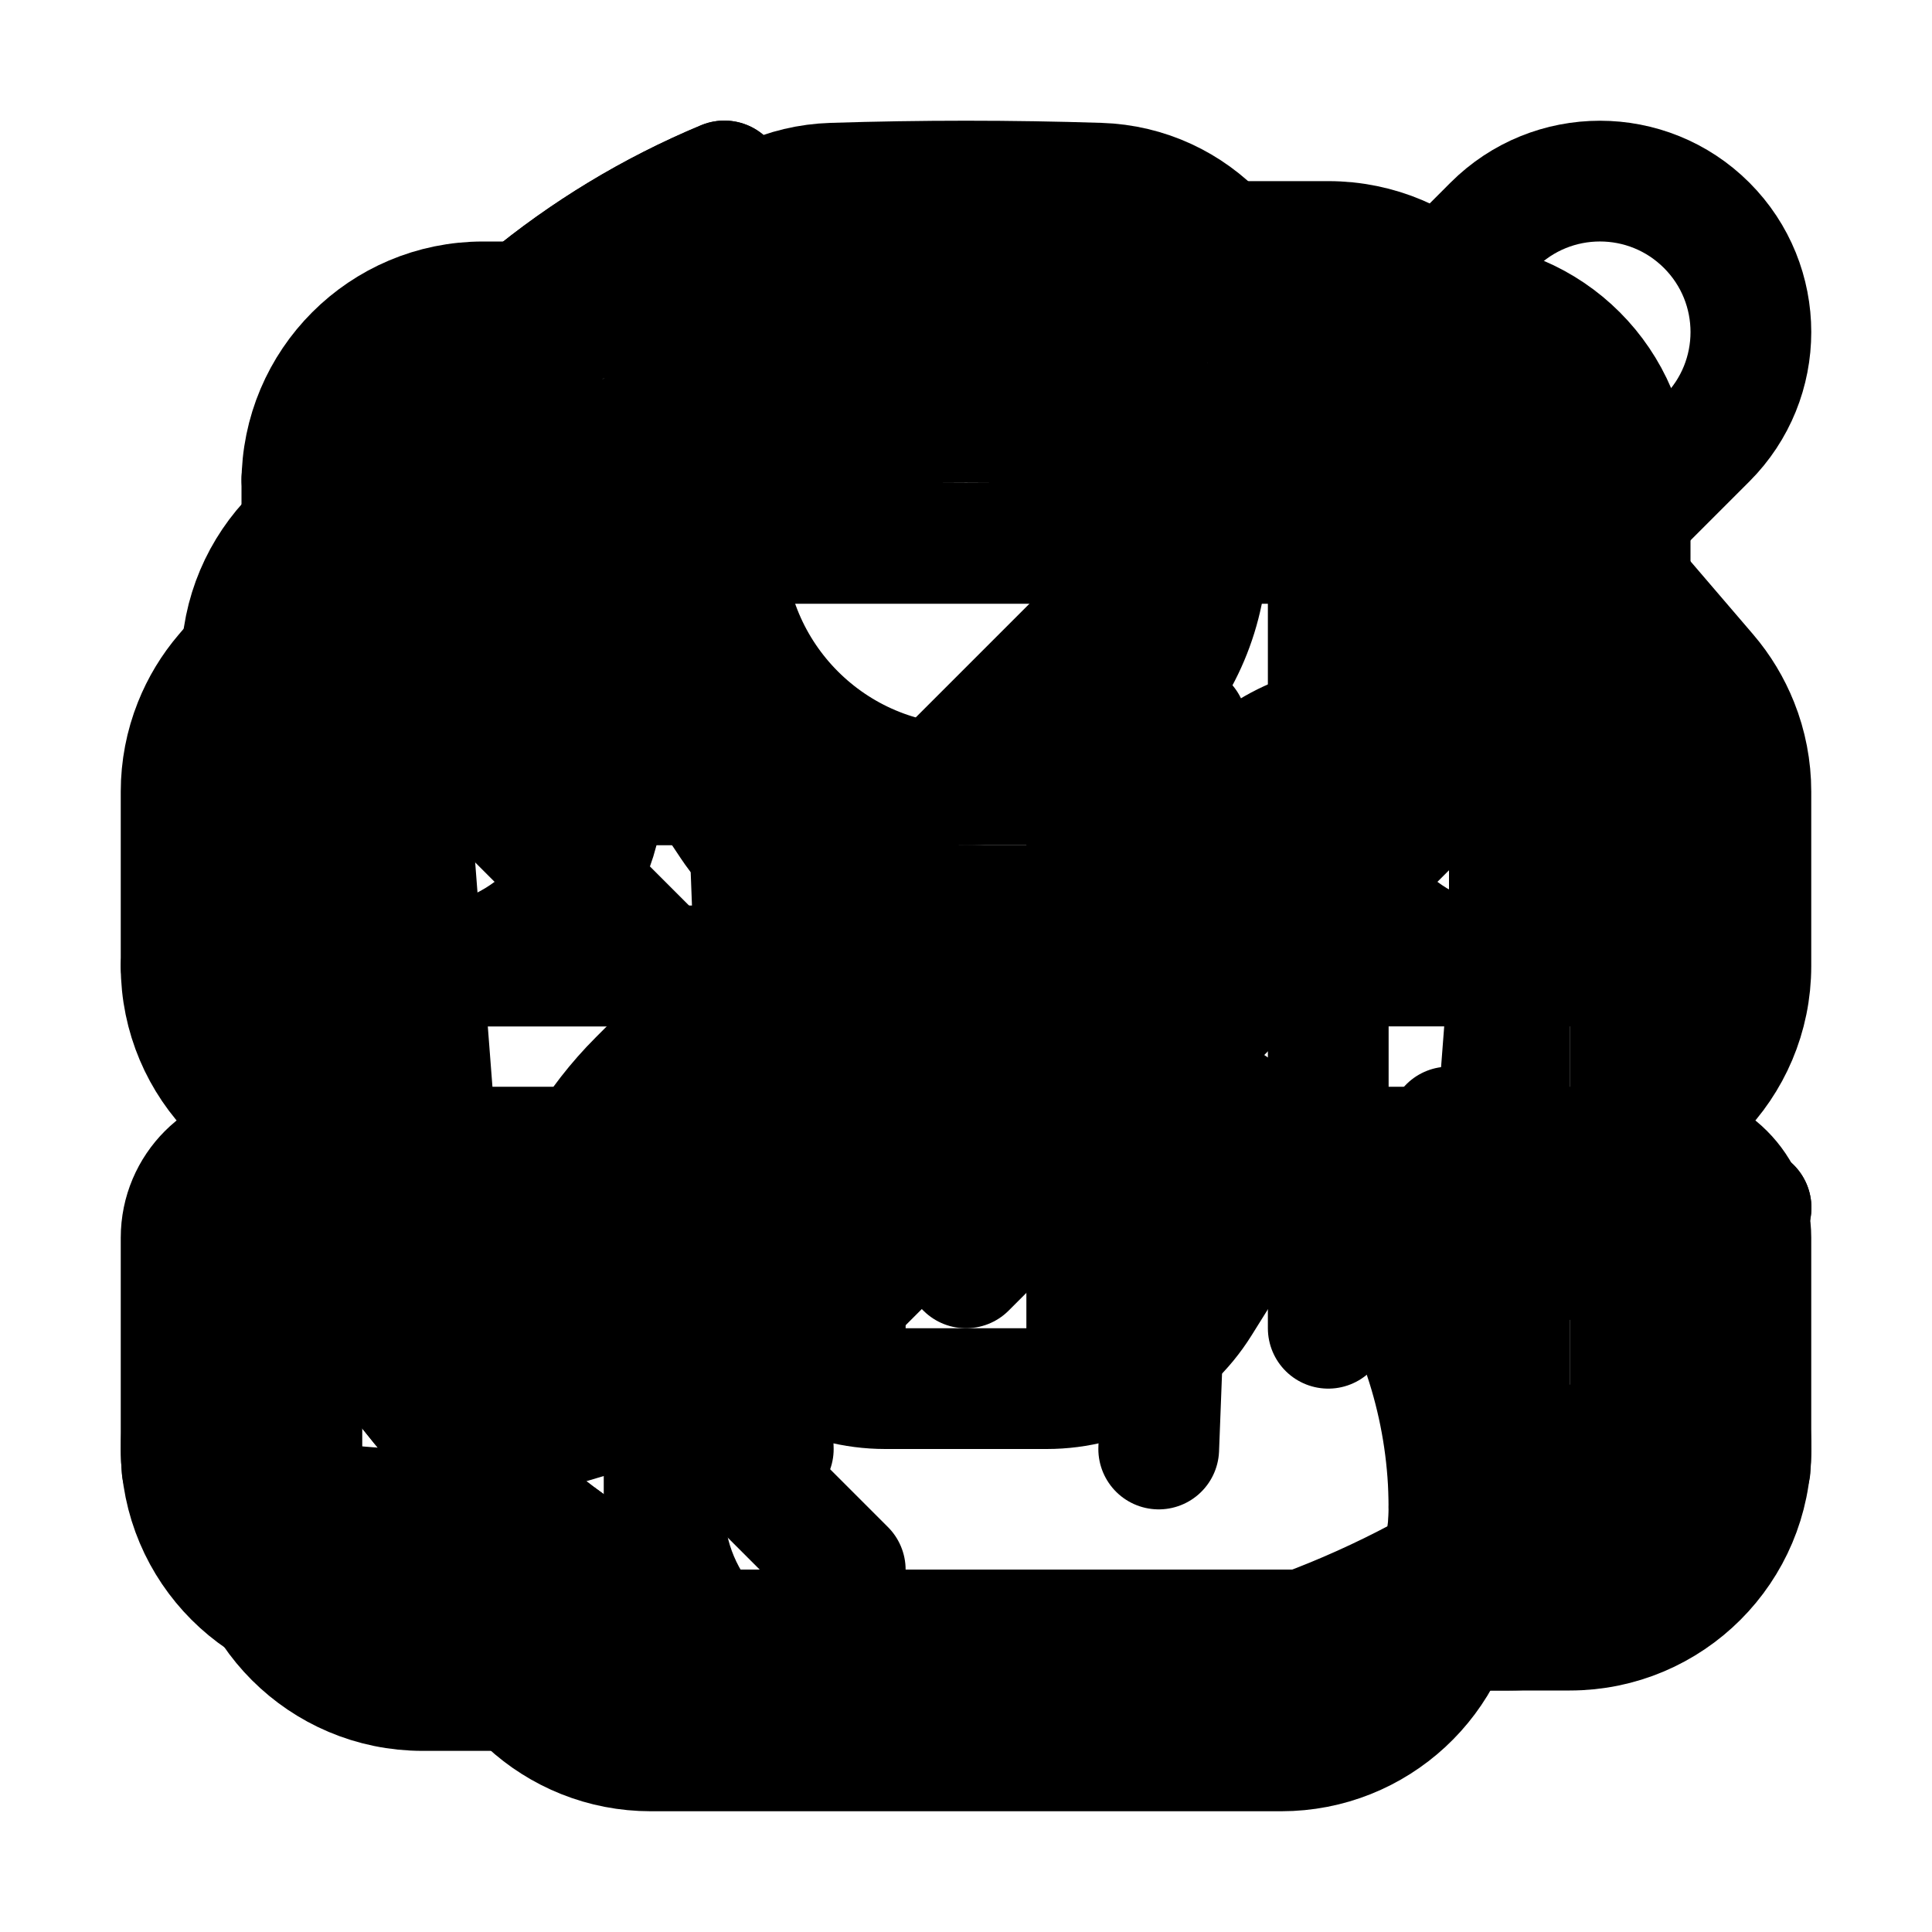
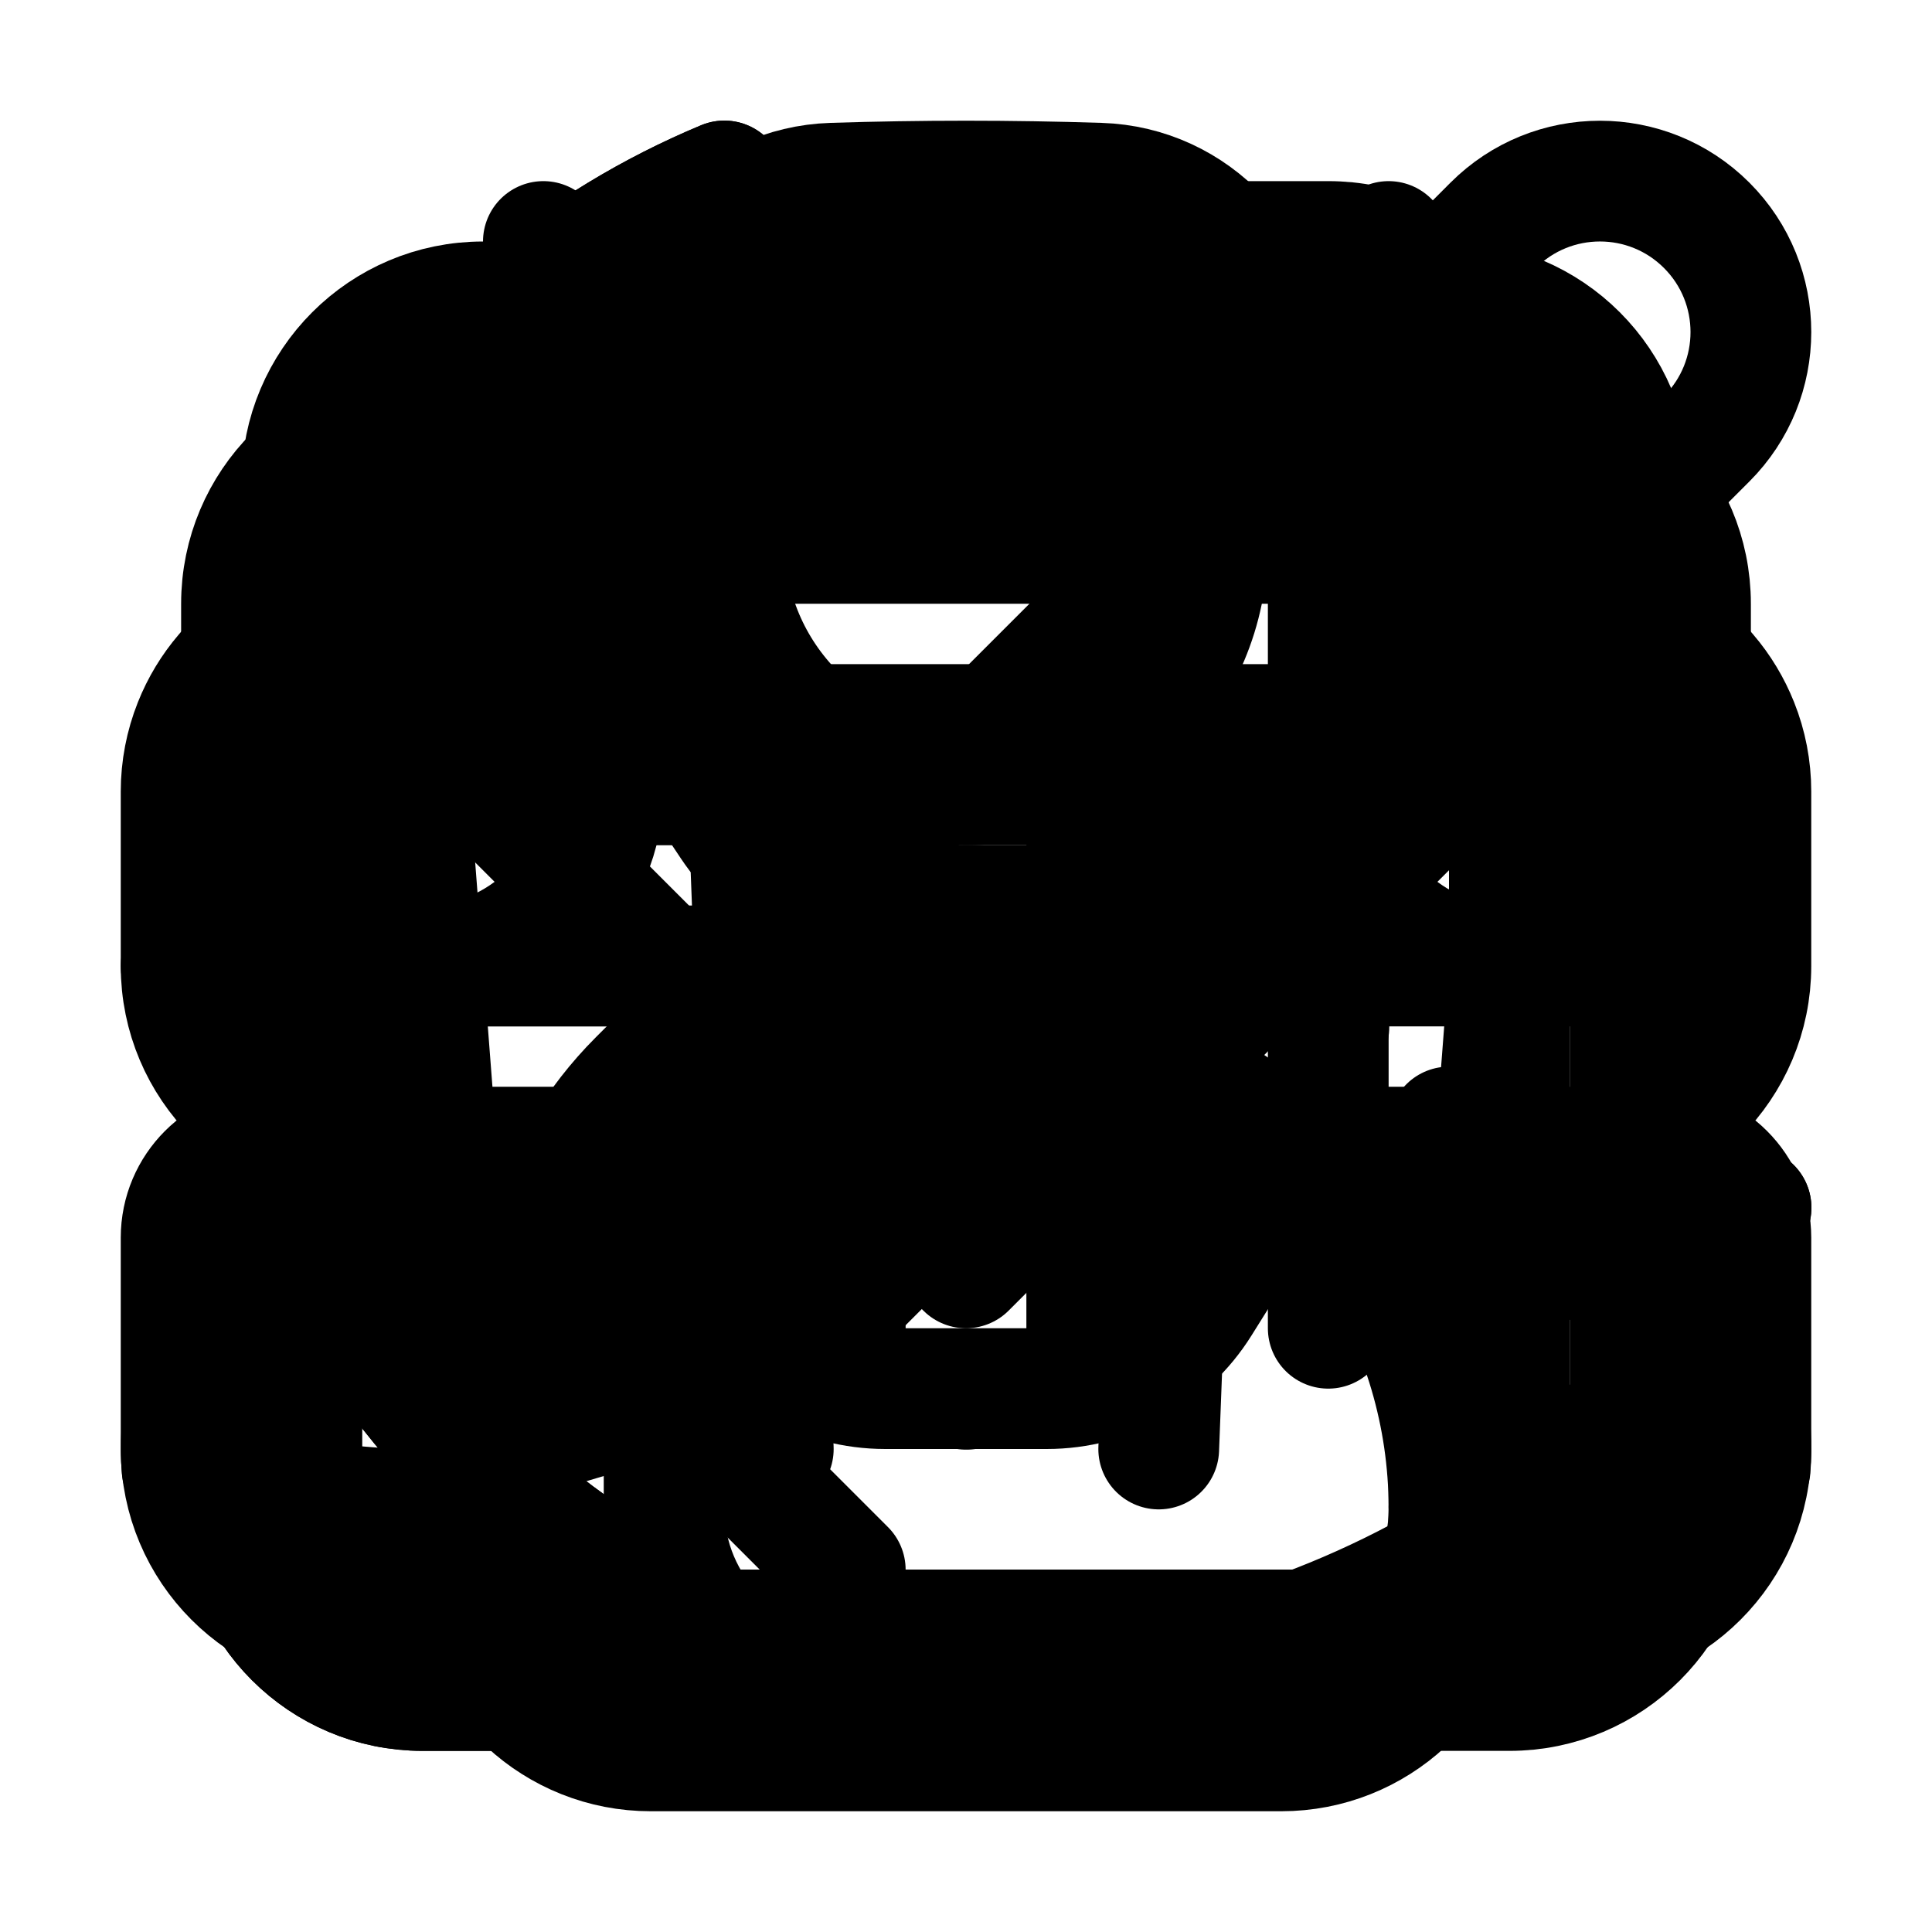
<svg xmlns="http://www.w3.org/2000/svg" fill="none" viewBox="0 0 24 24" stroke-width="1.5" stroke="currentColor" aria-hidden="true" data-slot="icon" class="size-6">
  <g id="inbox_stack">
    <path stroke-linecap="round" stroke-linejoin="round" d="m7.875 14.25 1.214 1.942a2.25 2.25 0 0 0 1.908 1.058h2.006c.776 0 1.497-.4 1.908-1.058l1.214-1.942M2.41 9h4.636a2.25 2.25 0 0 1 1.872 1.002l.164.246a2.25 2.25 0 0 0 1.872 1.002h2.092a2.25 2.25 0 0 0 1.872-1.002l.164-.246A2.25 2.25 0 0 1 16.954 9h4.636M2.41 9a2.25 2.25 0 0 0-.16.832V12a2.25 2.25 0 0 0 2.25 2.25h15A2.25 2.25 0 0 0 21.75 12V9.832c0-.287-.055-.57-.16-.832M2.41 9a2.25 2.25 0 0 1 .382-.632l3.285-3.832a2.25 2.25 0 0 1 1.708-.786h8.43c.657 0 1.281.287 1.709.786l3.284 3.832c.163.19.291.404.382.632M4.5 20.25h15A2.25 2.25 0 0 0 21.75 18v-2.625c0-.621-.504-1.125-1.125-1.125H3.375c-.621 0-1.125.504-1.125 1.125V18a2.25 2.25 0 0 0 2.25 2.25Z" />
  </g>
  <g id="user_group">
    <path stroke-linecap="round" stroke-linejoin="round" d="M18 18.72a9.094 9.094 0 0 0 3.741-.479 3 3 0 0 0-4.682-2.72m.94 3.198.001.031c0 .225-.012.447-.037.666A11.944 11.944 0 0 1 12 21c-2.17 0-4.207-.576-5.963-1.584A6.062 6.062 0 0 1 6 18.719m12 0a5.971 5.971 0 0 0-.941-3.197m0 0A5.995 5.995 0 0 0 12 12.75a5.995 5.995 0 0 0-5.058 2.772m0 0a3 3 0 0 0-4.681 2.72 8.986 8.986 0 0 0 3.74.477m.94-3.197a5.971 5.971 0 0 0-.94 3.197M15 6.75a3 3 0 1 1-6 0 3 3 0 0 1 6 0Zm6 3a2.25 2.25 0 1 1-4.5 0 2.25 2.25 0 0 1 4.5 0Zm-13.5 0a2.25 2.25 0 1 1-4.5 0 2.25 2.25 0 0 1 4.5 0Z" />
  </g>
  <g id="rectangle_stack">
    <path stroke-linecap="round" stroke-linejoin="round" d="M6 6.878V6a2.25 2.25 0 0 1 2.25-2.25h7.5A2.25 2.25 0 0 1 18 6v.878m-12 0c.235-.083.487-.128.75-.128h10.5c.263 0 .515.045.75.128m-12 0A2.25 2.25 0 0 0 4.5 9v.878m13.5-3A2.25 2.25 0 0 1 19.5 9v.878m0 0a2.246 2.246 0 0 0-.75-.128H5.25c-.263 0-.515.045-.75.128m15 0A2.25 2.25 0 0 1 21 12v6a2.25 2.25 0 0 1-2.25 2.25H5.25A2.25 2.25 0 0 1 3 18v-6c0-.98.626-1.813 1.5-2.122" />
  </g>
  <g id="chart_bar_square">
    <path stroke-linecap="round" stroke-linejoin="round" d="M7.5 14.25v2.25m3-4.5v4.5m3-6.75v6.75m3-9v9M6 20.25h12A2.25 2.25 0 0 0 20.25 18V6A2.25 2.25 0 0 0 18 3.75H6A2.25 2.25 0 0 0 3.75 6v12A2.25 2.25 0 0 0 6 20.25Z" />
  </g>
  <g id="chevron_down">
    <path stroke-linecap="round" stroke-linejoin="round" d="m19.5 8.25-7.5 7.5-7.5-7.5" />
  </g>
  <g id="moon">
    <path stroke-linecap="round" stroke-linejoin="round" d="M21.752 15.002A9.72 9.72 0 0 1 18 15.75c-5.385 0-9.75-4.365-9.75-9.75 0-1.33.266-2.597.748-3.752A9.753 9.753 0 0 0 3 11.25C3 16.635 7.365 21 12.75 21a9.753 9.753 0 0 0 9.002-5.998Z" />
  </g>
  <g id="question_mark_circle">
    <path stroke-linecap="round" stroke-linejoin="round" d="M21.752 15.002A9.72 9.72 0 0 1 18 15.75c-5.385 0-9.75-4.365-9.75-9.75 0-1.33.266-2.597.748-3.752A9.753 9.753 0 0 0 3 11.25C3 16.635 7.365 21 12.75 21a9.753 9.753 0 0 0 9.002-5.998Z" />
  </g>
  <g id="arrow_left_start_on_rectangle">
    <path stroke-linecap="round" stroke-linejoin="round" d="M8.25 9V5.25A2.25 2.25 0 0 1 10.5 3h6a2.25 2.25 0 0 1 2.25 2.25v13.5A2.25 2.25 0 0 1 16.5 21h-6a2.25 2.25 0 0 1-2.25-2.25V15m-3 0-3-3m0 0 3-3m-3 3H15" />
  </g>
  <g id="arrow_left">
    <path stroke-linecap="round" stroke-linejoin="round" d="M10.5 19.5 3 12m0 0 7.5-7.5M3 12h18" />
  </g>
  <g id="trash">
    <path stroke-linecap="round" stroke-linejoin="round" d="m14.74 9-.346 9m-4.788 0L9.26 9m9.968-3.21c.342.052.682.107 1.022.166m-1.022-.165L18.16 19.673a2.25 2.25 0 0 1-2.244 2.077H8.084a2.25 2.25 0 0 1-2.244-2.077L4.772 5.79m14.456 0a48.108 48.108 0 0 0-3.478-.397m-12 .562c.34-.059.68-.114 1.022-.165m0 0a48.11 48.11 0 0 1 3.478-.397m7.5 0v-.916c0-1.18-.91-2.164-2.09-2.201a51.964 51.964 0 0 0-3.32 0c-1.18.037-2.09 1.022-2.09 2.201v.916m7.5 0a48.667 48.667 0 0 0-7.5 0">
    </path>
  </g>
  <g id="edit">
    <path stroke-linecap="round" stroke-linejoin="round" d="m16.862 4.487 1.687-1.688a1.875 1.875 0 1 1 2.652 2.652L10.582 16.07a4.5 4.5 0 0 1-1.897 1.13L6 18l.8-2.685a4.5 4.5 0 0 1 1.13-1.897l8.932-8.931Zm0 0L19.5 7.125M18 14v4.75A2.25 2.25 0 0 1 15.75 21H5.25A2.25 2.25 0 0 1 3 18.75V8.25A2.25 2.25 0 0 1 5.25 6H10">
    </path>
  </g>
+   <g id="calendar">
+     <path stroke-linecap="round" stroke-linejoin="round" d="M6.75 3v2.25M17.25 3v2.25M3 18.75V7.5a2.25 2.25 0 0 1 2.25-2.25h13.5A2.25 2.25 0 0 1 21 7.5v11.25m-18 0A2.25 2.25 0 0 0 5.25 21h13.5A2.25 2.25 0 0 0 21 18.75m-18 0v-7.5A2.25 2.25 0 0 1 5.25 9h13.5A2.25 2.25 0 0 1 21 11.25v7.5m-9-6h.008v.008H12v-.008ZM12 15h.008v.008H12V15Zm0 2.25h.008v.008H12v-.008ZM9.75 15h.008v.008H9.75V15Zm0 2.25h.008v.008H9.75v-.008ZM7.5 15h.008v.008H7.5V15Zm0 2.25h.008v.008H7.5v-.008Zm6.75-4.5h.008v.008h-.008v-.008Zm0 2.25h.008v.008h-.008V15Zm0 2.25h.008v.008h-.008v-.008Zm2.25-4.5h.008v.008H16.5v-.008Zm0 2.25h.008v.008H16.5V15Z" />
+   </g>
</svg>
